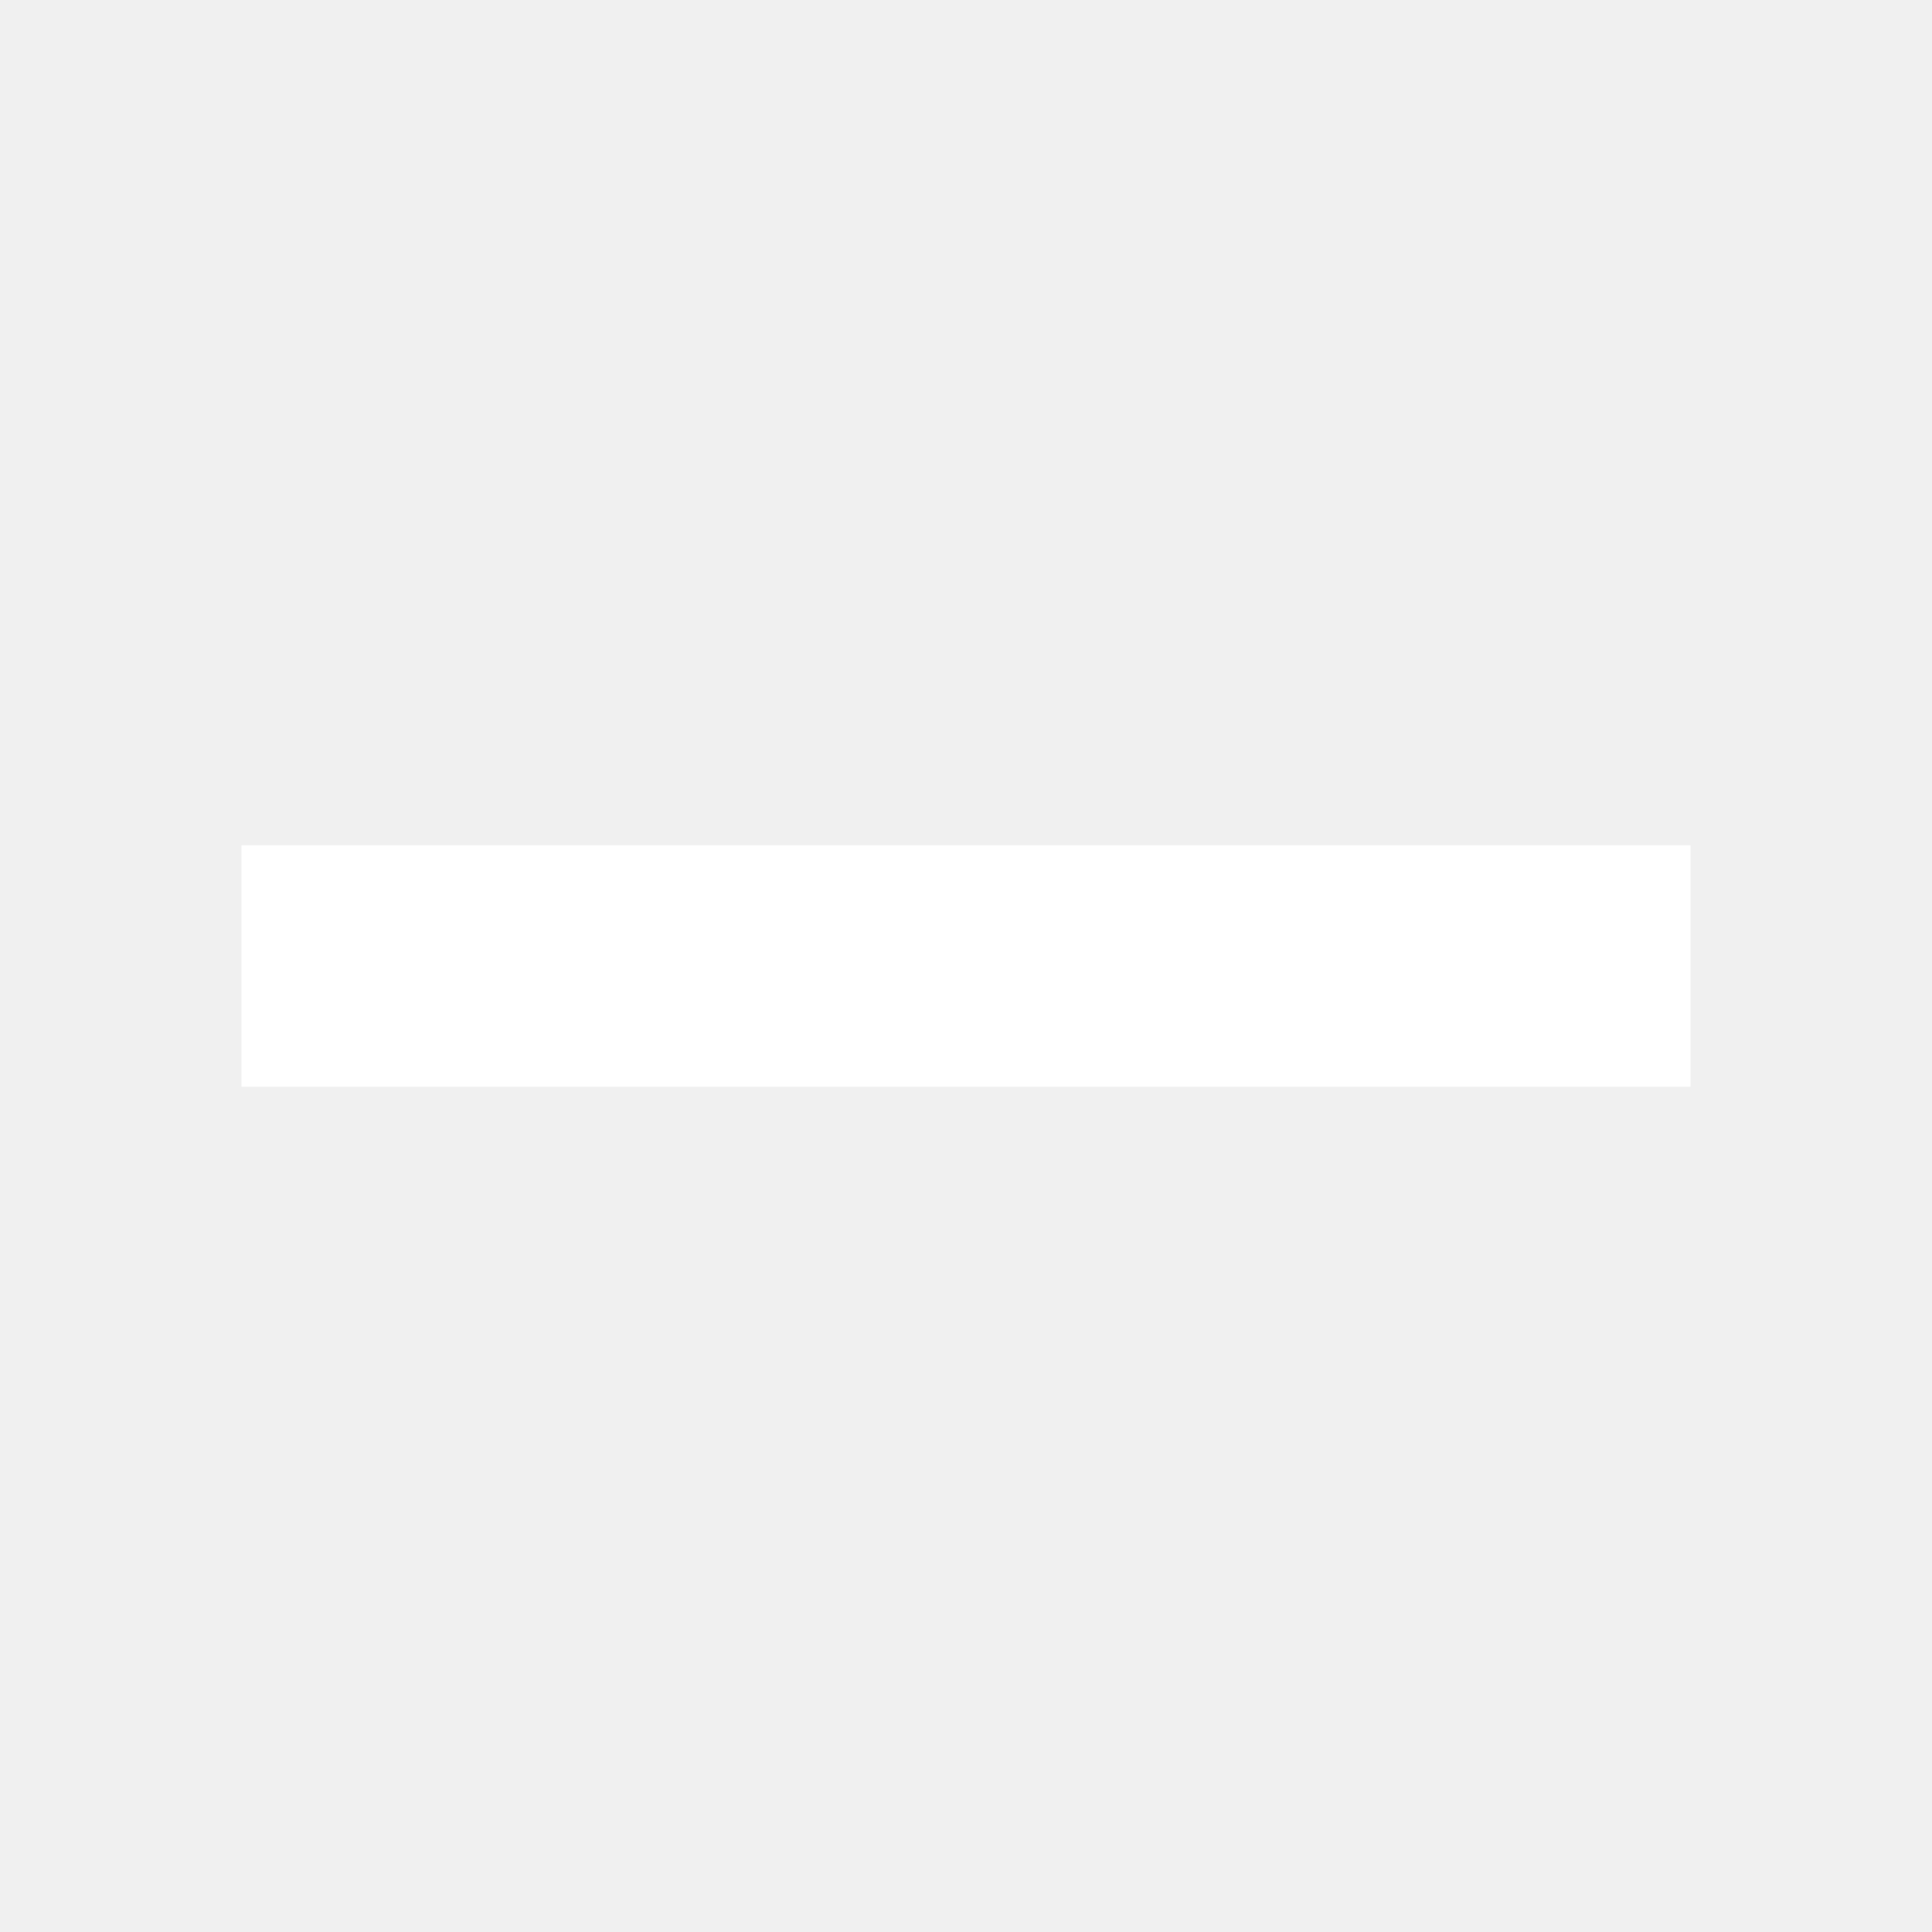
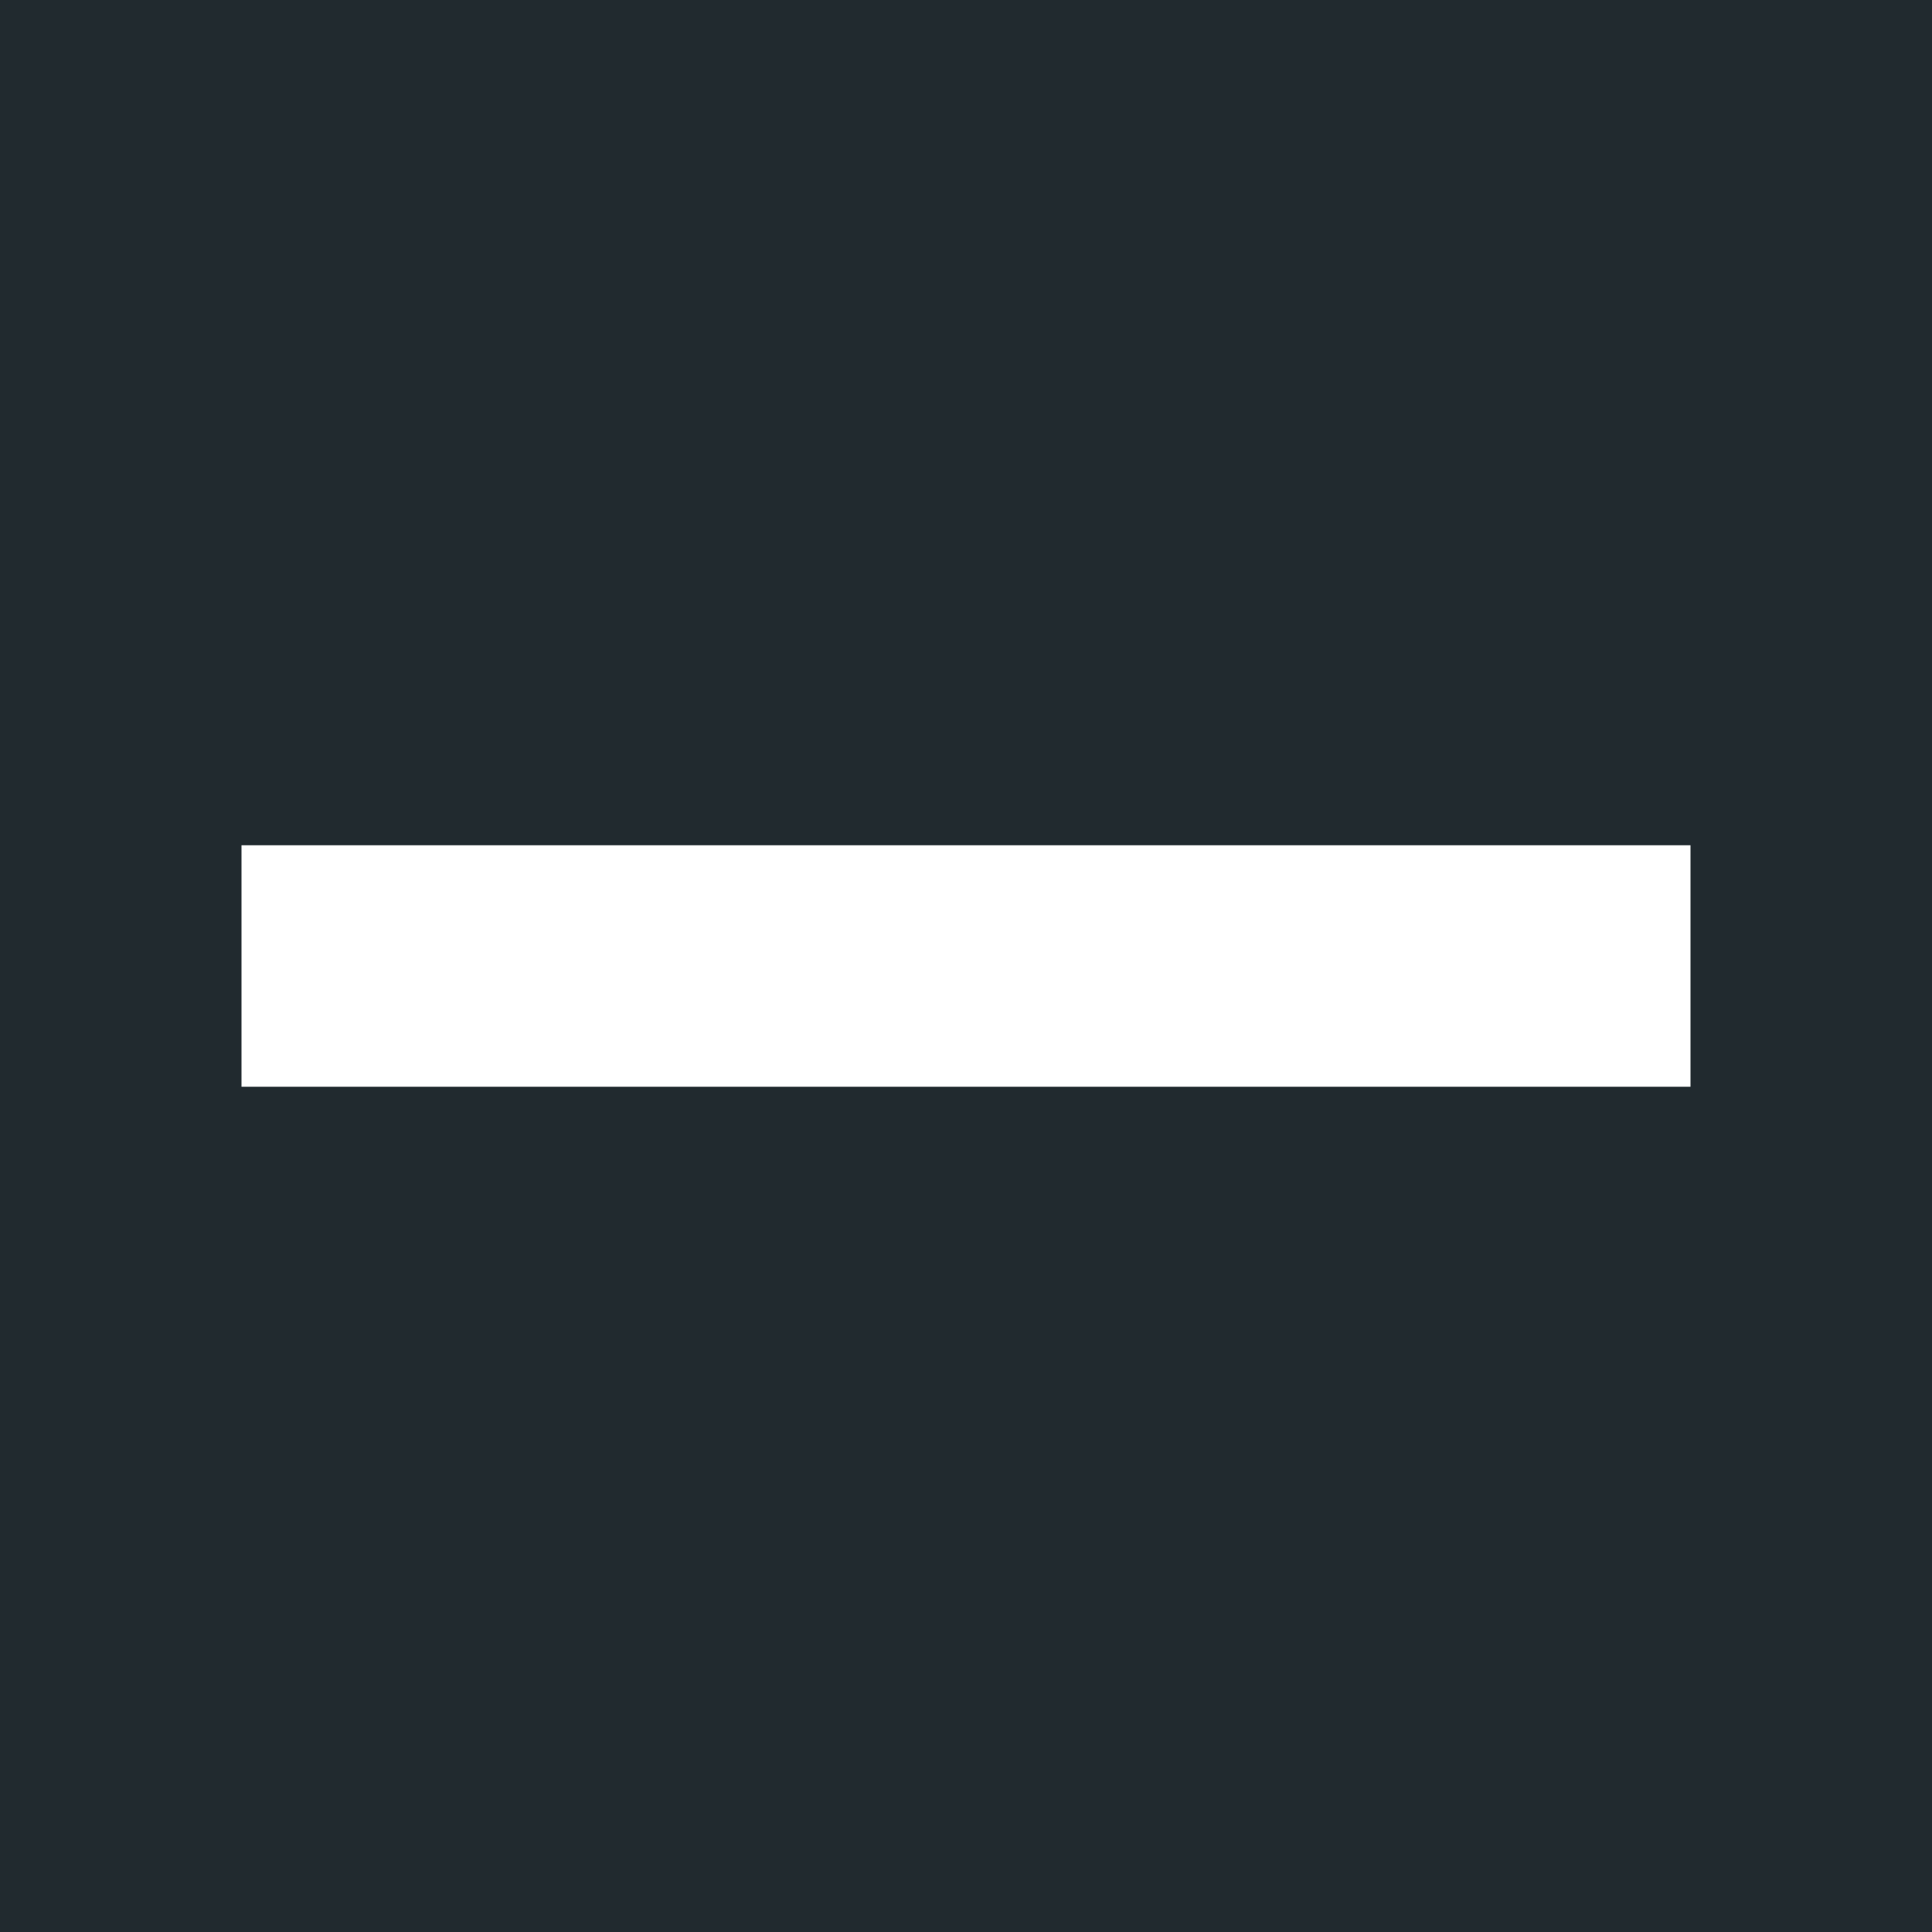
<svg xmlns="http://www.w3.org/2000/svg" width="32" height="32" fill="none" viewBox="0 0 32 32">
-   <g class="32x32/Solid/zoom_out">
+   <g class="32x32/Solid/zoom_out" clip-path="url(#a)">
+     <path fill="#212A2F" d="M0 0h32v32H0z" class="Secondary" />
    <path fill="#fff" d="M4 18v-4h24v4z" class="Primary" />
  </g>
+   <defs>
+     <clipPath id="a" class="a">
+       <path fill="#fff" d="M0 0h32v32H0z" />
+     </clipPath>
+   </defs>
</svg>
